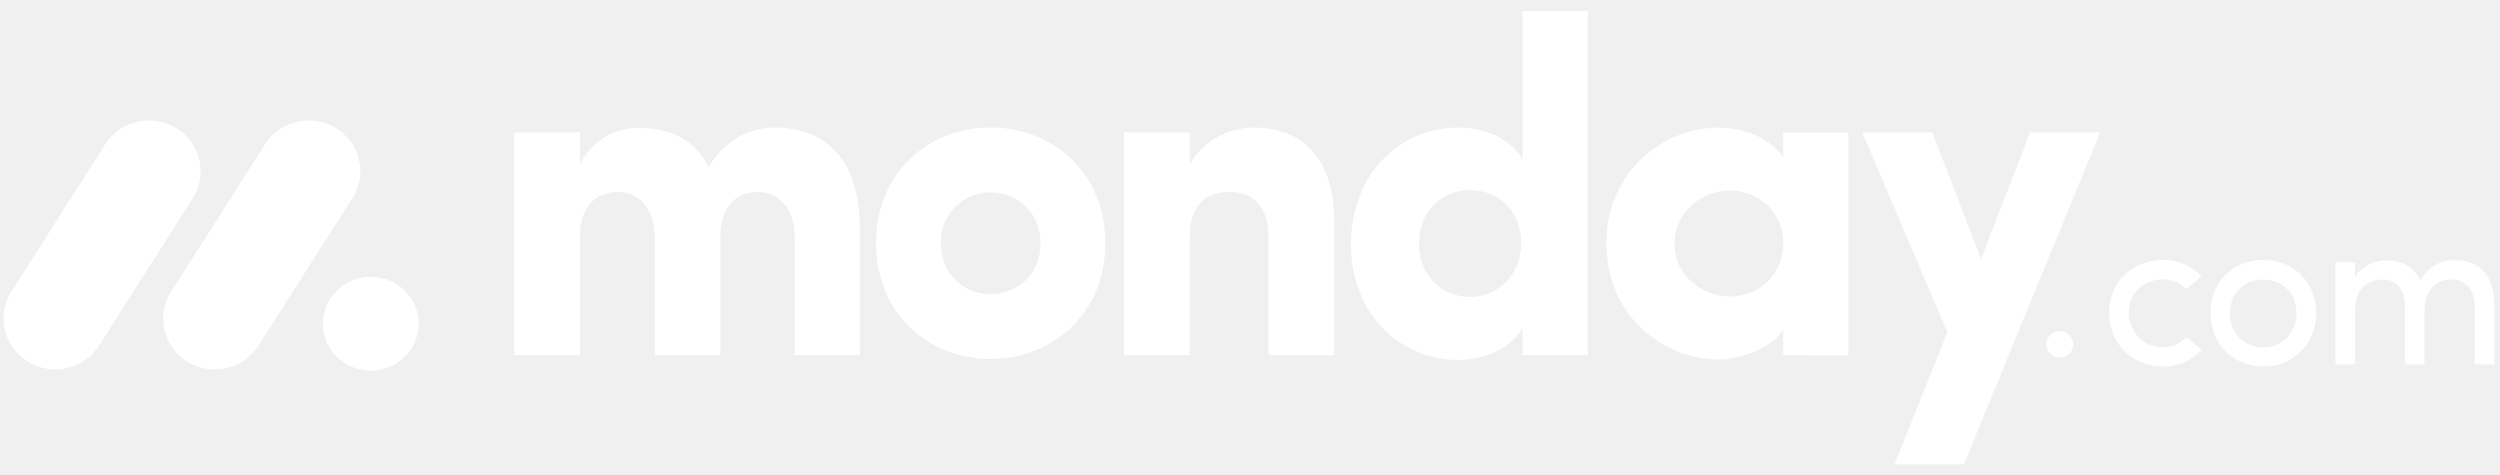
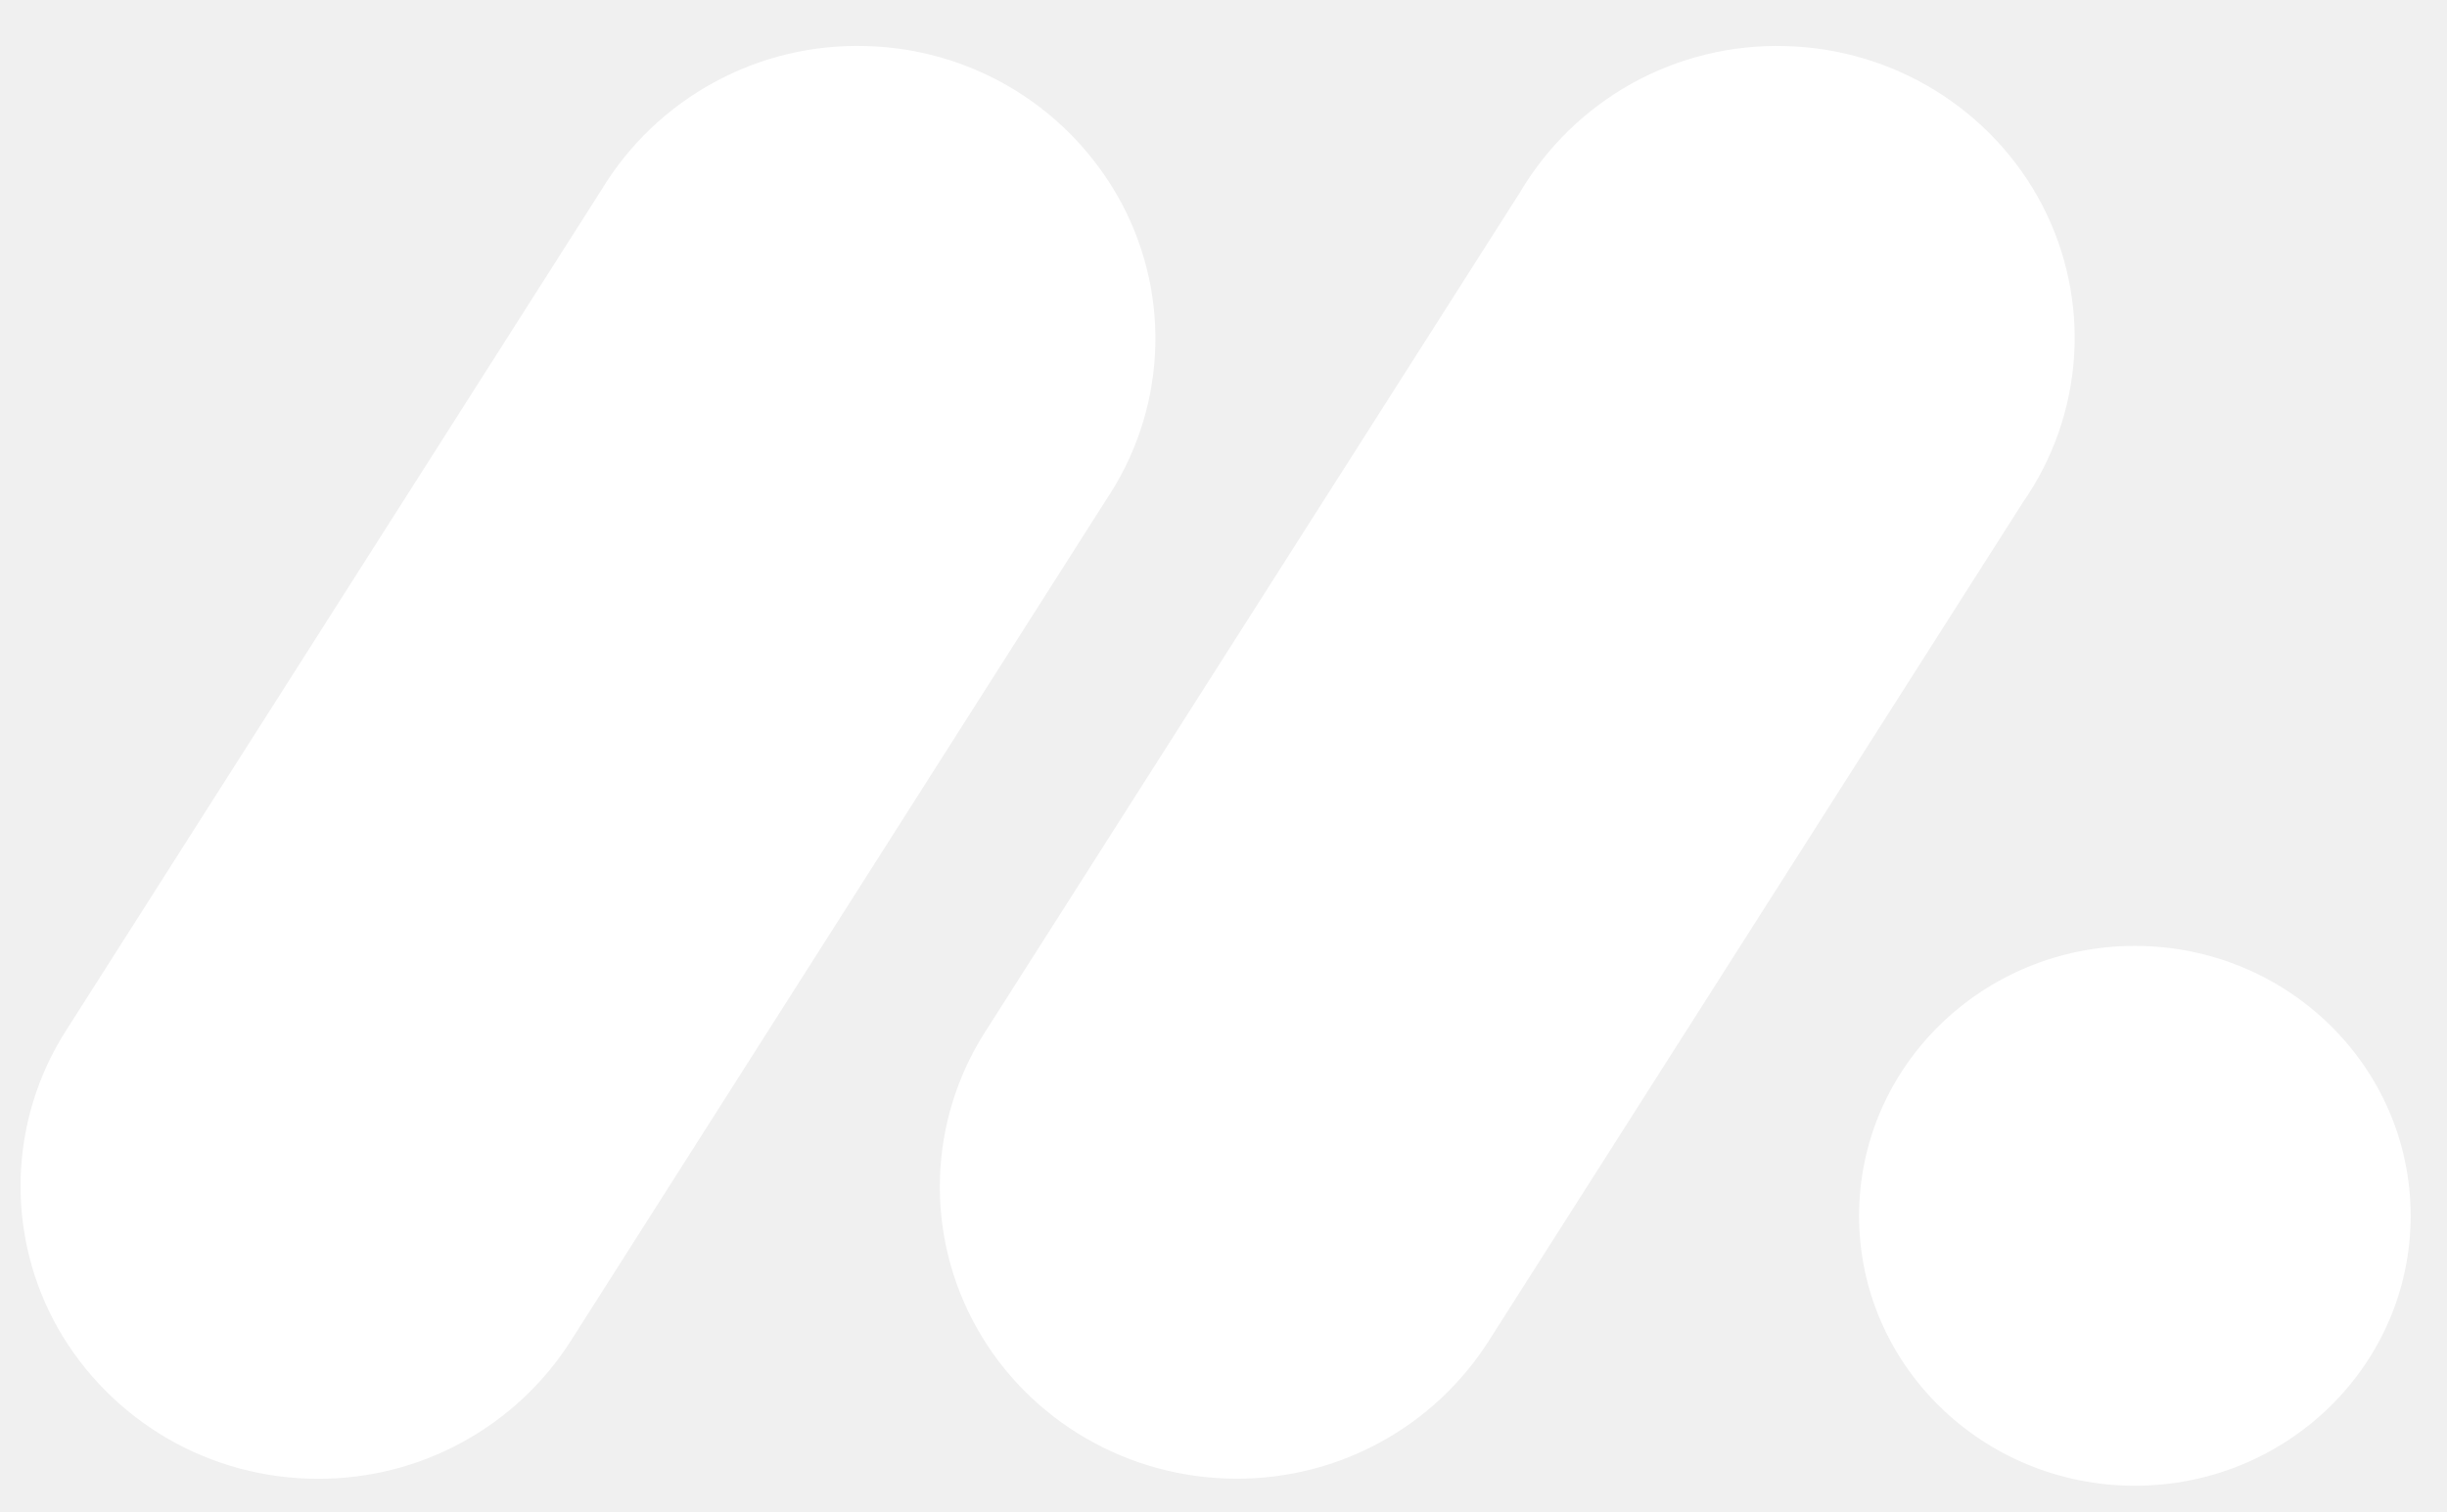
- <svg xmlns="http://www.w3.org/2000/svg" width="200" height="38" viewBox="0 0 200 38" fill="none">
-   <g clip-path="url(#clip0_1476_213)">
-     <path d="M4.416 29.55C3.682 29.551 2.961 29.358 2.326 28.99C1.691 28.621 1.165 28.091 0.802 27.453C0.445 26.819 0.267 26.1 0.287 25.373C0.307 24.645 0.524 23.937 0.916 23.324L8.358 11.637C8.739 11.008 9.28 10.493 9.926 10.142C10.571 9.791 11.298 9.618 12.032 9.64C12.766 9.658 13.482 9.87 14.107 10.255C14.732 10.64 15.243 11.185 15.588 11.832C16.282 13.144 16.195 14.723 15.364 15.954L7.926 27.642C7.549 28.23 7.03 28.713 6.416 29.046C5.803 29.38 5.115 29.553 4.416 29.55Z" fill="white" />
-     <path d="M17.182 29.549C15.681 29.549 14.3 28.747 13.574 27.457C13.218 26.825 13.04 26.108 13.06 25.383C13.08 24.657 13.297 23.951 13.688 23.34L21.116 11.679C21.492 11.042 22.031 10.517 22.677 10.159C23.324 9.8 24.055 9.621 24.794 9.64C26.307 9.673 27.679 10.52 28.373 11.845C29.062 13.169 28.961 14.757 28.105 15.985L20.678 27.646C20.302 28.232 19.785 28.713 19.174 29.045C18.563 29.378 17.878 29.551 17.182 29.549Z" fill="white" />
-     <path d="M29.663 29.647C31.779 29.647 33.495 27.968 33.495 25.896C33.495 23.824 31.779 22.145 29.663 22.145C27.547 22.145 25.831 23.824 25.831 25.896C25.831 27.968 27.547 29.647 29.663 29.647Z" fill="white" />
-     <path d="M196.124 22.362C197.281 22.362 197.973 23.185 197.973 24.533V29.154H199.545V24.428C199.545 22.135 198.465 20.806 196.434 20.806C195.64 20.806 194.378 21.023 193.626 22.485C193.451 22.054 193.163 21.678 192.792 21.398C192.42 21.117 191.98 20.943 191.518 20.892C191.227 20.839 190.93 20.822 190.635 20.84C189.988 20.892 188.837 21.294 188.407 22.206V20.981H186.833V29.154H188.407V24.743C188.407 23.027 189.529 22.362 190.654 22.362C191.707 22.362 192.399 23.168 192.399 24.516V29.154H193.963V24.743C193.963 23.378 194.783 22.346 196.124 22.362ZM181.057 27.788C181.776 27.804 182.47 27.517 182.973 26.996C183.477 26.476 183.746 25.768 183.719 25.041C183.719 23.395 182.508 22.362 181.057 22.362C179.605 22.362 178.395 23.395 178.395 25.041C178.367 25.767 178.635 26.473 179.136 26.992C179.638 27.512 180.329 27.801 181.044 27.788H181.057ZM181.057 29.321C178.758 29.321 176.839 27.622 176.839 25.032C176.839 22.441 178.758 20.796 181.057 20.796C183.356 20.796 185.291 22.441 185.291 25.032C185.291 27.622 183.345 29.329 181.046 29.329L181.057 29.321ZM168.742 25.032L168.726 25.041C168.726 22.45 170.696 20.806 173.01 20.796C173.592 20.785 174.169 20.896 174.705 21.122C175.241 21.348 175.724 21.684 176.122 22.108L174.929 23.124C174.676 22.875 174.376 22.679 174.047 22.547C173.718 22.415 173.365 22.349 173.01 22.354C171.56 22.354 170.298 23.387 170.298 25.032C170.298 26.143 170.959 27.145 171.973 27.57C172.987 27.996 174.154 27.76 174.929 26.974L176.139 27.99C175.74 28.419 175.255 28.758 174.716 28.988C174.177 29.217 173.596 29.33 173.01 29.321C170.713 29.321 168.742 27.622 168.742 25.032ZM163.707 27.585C163.705 27.442 163.732 27.3 163.785 27.167C163.838 27.035 163.917 26.914 164.017 26.811C164.117 26.709 164.236 26.628 164.367 26.572C164.498 26.515 164.64 26.486 164.783 26.484C164.925 26.486 165.067 26.515 165.198 26.572C165.329 26.628 165.448 26.709 165.548 26.811C165.648 26.914 165.727 27.035 165.78 27.167C165.833 27.3 165.86 27.442 165.858 27.585C165.844 27.861 165.725 28.122 165.525 28.314C165.325 28.506 165.06 28.615 164.783 28.617C164.505 28.615 164.24 28.506 164.04 28.314C163.84 28.122 163.721 27.861 163.707 27.585Z" fill="white" />
-     <path fill-rule="evenodd" clip-rule="evenodd" d="M168.009 10.591H162.409L158.484 20.709L154.58 10.591H148.981L155.788 26.58L151.554 37.151H157.113L168.009 10.591ZM133.955 19.484C133.955 22.039 136.188 23.72 138.381 23.72C140.537 23.72 142.655 22.155 142.655 19.483C142.655 16.81 140.537 15.244 138.381 15.244C136.188 15.244 133.955 16.928 133.955 19.484ZM142.655 28.412V26.389C141.519 28.108 138.87 28.758 137.511 28.758C133.011 28.758 128.509 25.21 128.509 19.483C128.509 13.757 133.009 10.209 137.511 10.209C138.645 10.209 141.294 10.588 142.655 12.574V10.597H147.874V28.416L142.655 28.412ZM127.023 28.412H121.804V26.198C120.932 27.838 118.818 28.794 116.623 28.794C112.083 28.794 108.073 25.169 108.073 19.555C108.073 13.836 112.083 10.206 116.623 10.206C118.814 10.206 120.935 11.12 121.804 12.762V0.884H127.023V28.412ZM121.691 19.443C121.691 16.772 119.762 15.206 117.607 15.206C115.374 15.206 113.519 16.886 113.519 19.443C113.519 22.083 115.374 23.754 117.605 23.754C119.802 23.758 121.691 22.001 121.691 19.443ZM95.168 18.983C95.168 16.274 96.568 15.358 98.421 15.358C100.198 15.358 101.485 16.54 101.485 18.905V28.409H106.742V17.762C106.742 12.688 104.244 10.206 100.272 10.206C98.193 10.206 96.113 11.389 95.167 13.183V10.591H89.913V28.409H95.168V18.983ZM79.237 28.715C74.245 28.715 70.081 25.052 70.081 19.442C70.081 13.828 74.24 10.201 79.237 10.201C84.234 10.201 88.43 13.828 88.43 19.442C88.43 25.055 84.23 28.715 79.237 28.715ZM79.237 23.527C81.429 23.527 83.247 21.922 83.247 19.443C83.247 17.038 81.431 15.397 79.237 15.397C78.709 15.389 78.185 15.488 77.697 15.689C77.208 15.89 76.766 16.188 76.396 16.565C76.024 16.945 75.733 17.395 75.538 17.89C75.344 18.384 75.251 18.912 75.265 19.443C75.267 21.925 77.082 23.527 79.237 23.527ZM60.656 15.359C62.206 15.359 63.568 16.581 63.568 18.907V28.412H68.788V18.292C68.788 12.912 66.172 10.203 61.979 10.203C60.733 10.203 58.387 10.581 56.684 13.369C55.7 11.308 53.809 10.239 51.015 10.239C50.045 10.234 49.094 10.509 48.276 11.03C47.458 11.551 46.807 12.297 46.401 13.178V10.592H41.141V28.411H46.397V18.983C46.397 16.274 47.873 15.358 49.461 15.358C50.974 15.358 52.334 16.54 52.373 18.792V28.411H57.63V18.983C57.63 16.392 58.992 15.359 60.656 15.359Z" fill="white" />
-   </g>
-   <defs>
-     <clipPath id="clip0_1476_213">
-       <rect width="199.26" height="36.268" fill="white" transform="translate(0.285645 0.883545)" />
-     </clipPath>
-   </defs>
+ <svg xmlns="http://www.w3.org/2000/svg" width="34" height="21" viewBox="0 0 34 21" fill="none">
+   <path d="M4.416 20.55C3.682 20.551 2.961 20.358 2.326 19.99C1.691 19.621 1.165 19.091 0.802 18.453C0.445 17.819 0.267 17.1 0.287 16.373C0.307 15.646 0.524 14.937 0.916 14.324L8.358 2.637C8.739 2.008 9.28 1.493 9.926 1.142C10.571 0.791 11.298 0.618 12.032 0.64C12.766 0.658 13.482 0.87 14.107 1.255C14.732 1.64 15.243 2.185 15.588 2.832C16.282 4.144 16.195 5.723 15.364 6.954L7.926 18.642C7.549 19.23 7.03 19.713 6.416 20.046C5.803 20.38 5.115 20.553 4.416 20.55Z" fill="white" />
+   <path d="M17.182 20.549C15.681 20.549 14.3 19.747 13.574 18.457C13.218 17.825 13.04 17.108 13.06 16.383C13.08 15.657 13.297 14.951 13.688 14.34L21.116 2.679C21.492 2.042 22.031 1.517 22.677 1.158C23.324 0.8 24.055 0.621 24.794 0.64C26.307 0.673 27.679 1.52 28.373 2.845C29.062 4.169 28.961 5.757 28.105 6.985L20.678 18.646C20.302 19.232 19.785 19.713 19.174 20.045C18.563 20.378 17.878 20.551 17.182 20.549Z" fill="white" />
+   <path d="M29.663 20.647C31.779 20.647 33.495 18.968 33.495 16.896C33.495 14.824 31.779 13.145 29.663 13.145C27.547 13.145 25.831 14.824 25.831 16.896C25.831 18.968 27.547 20.647 29.663 20.647Z" fill="white" />
</svg>
